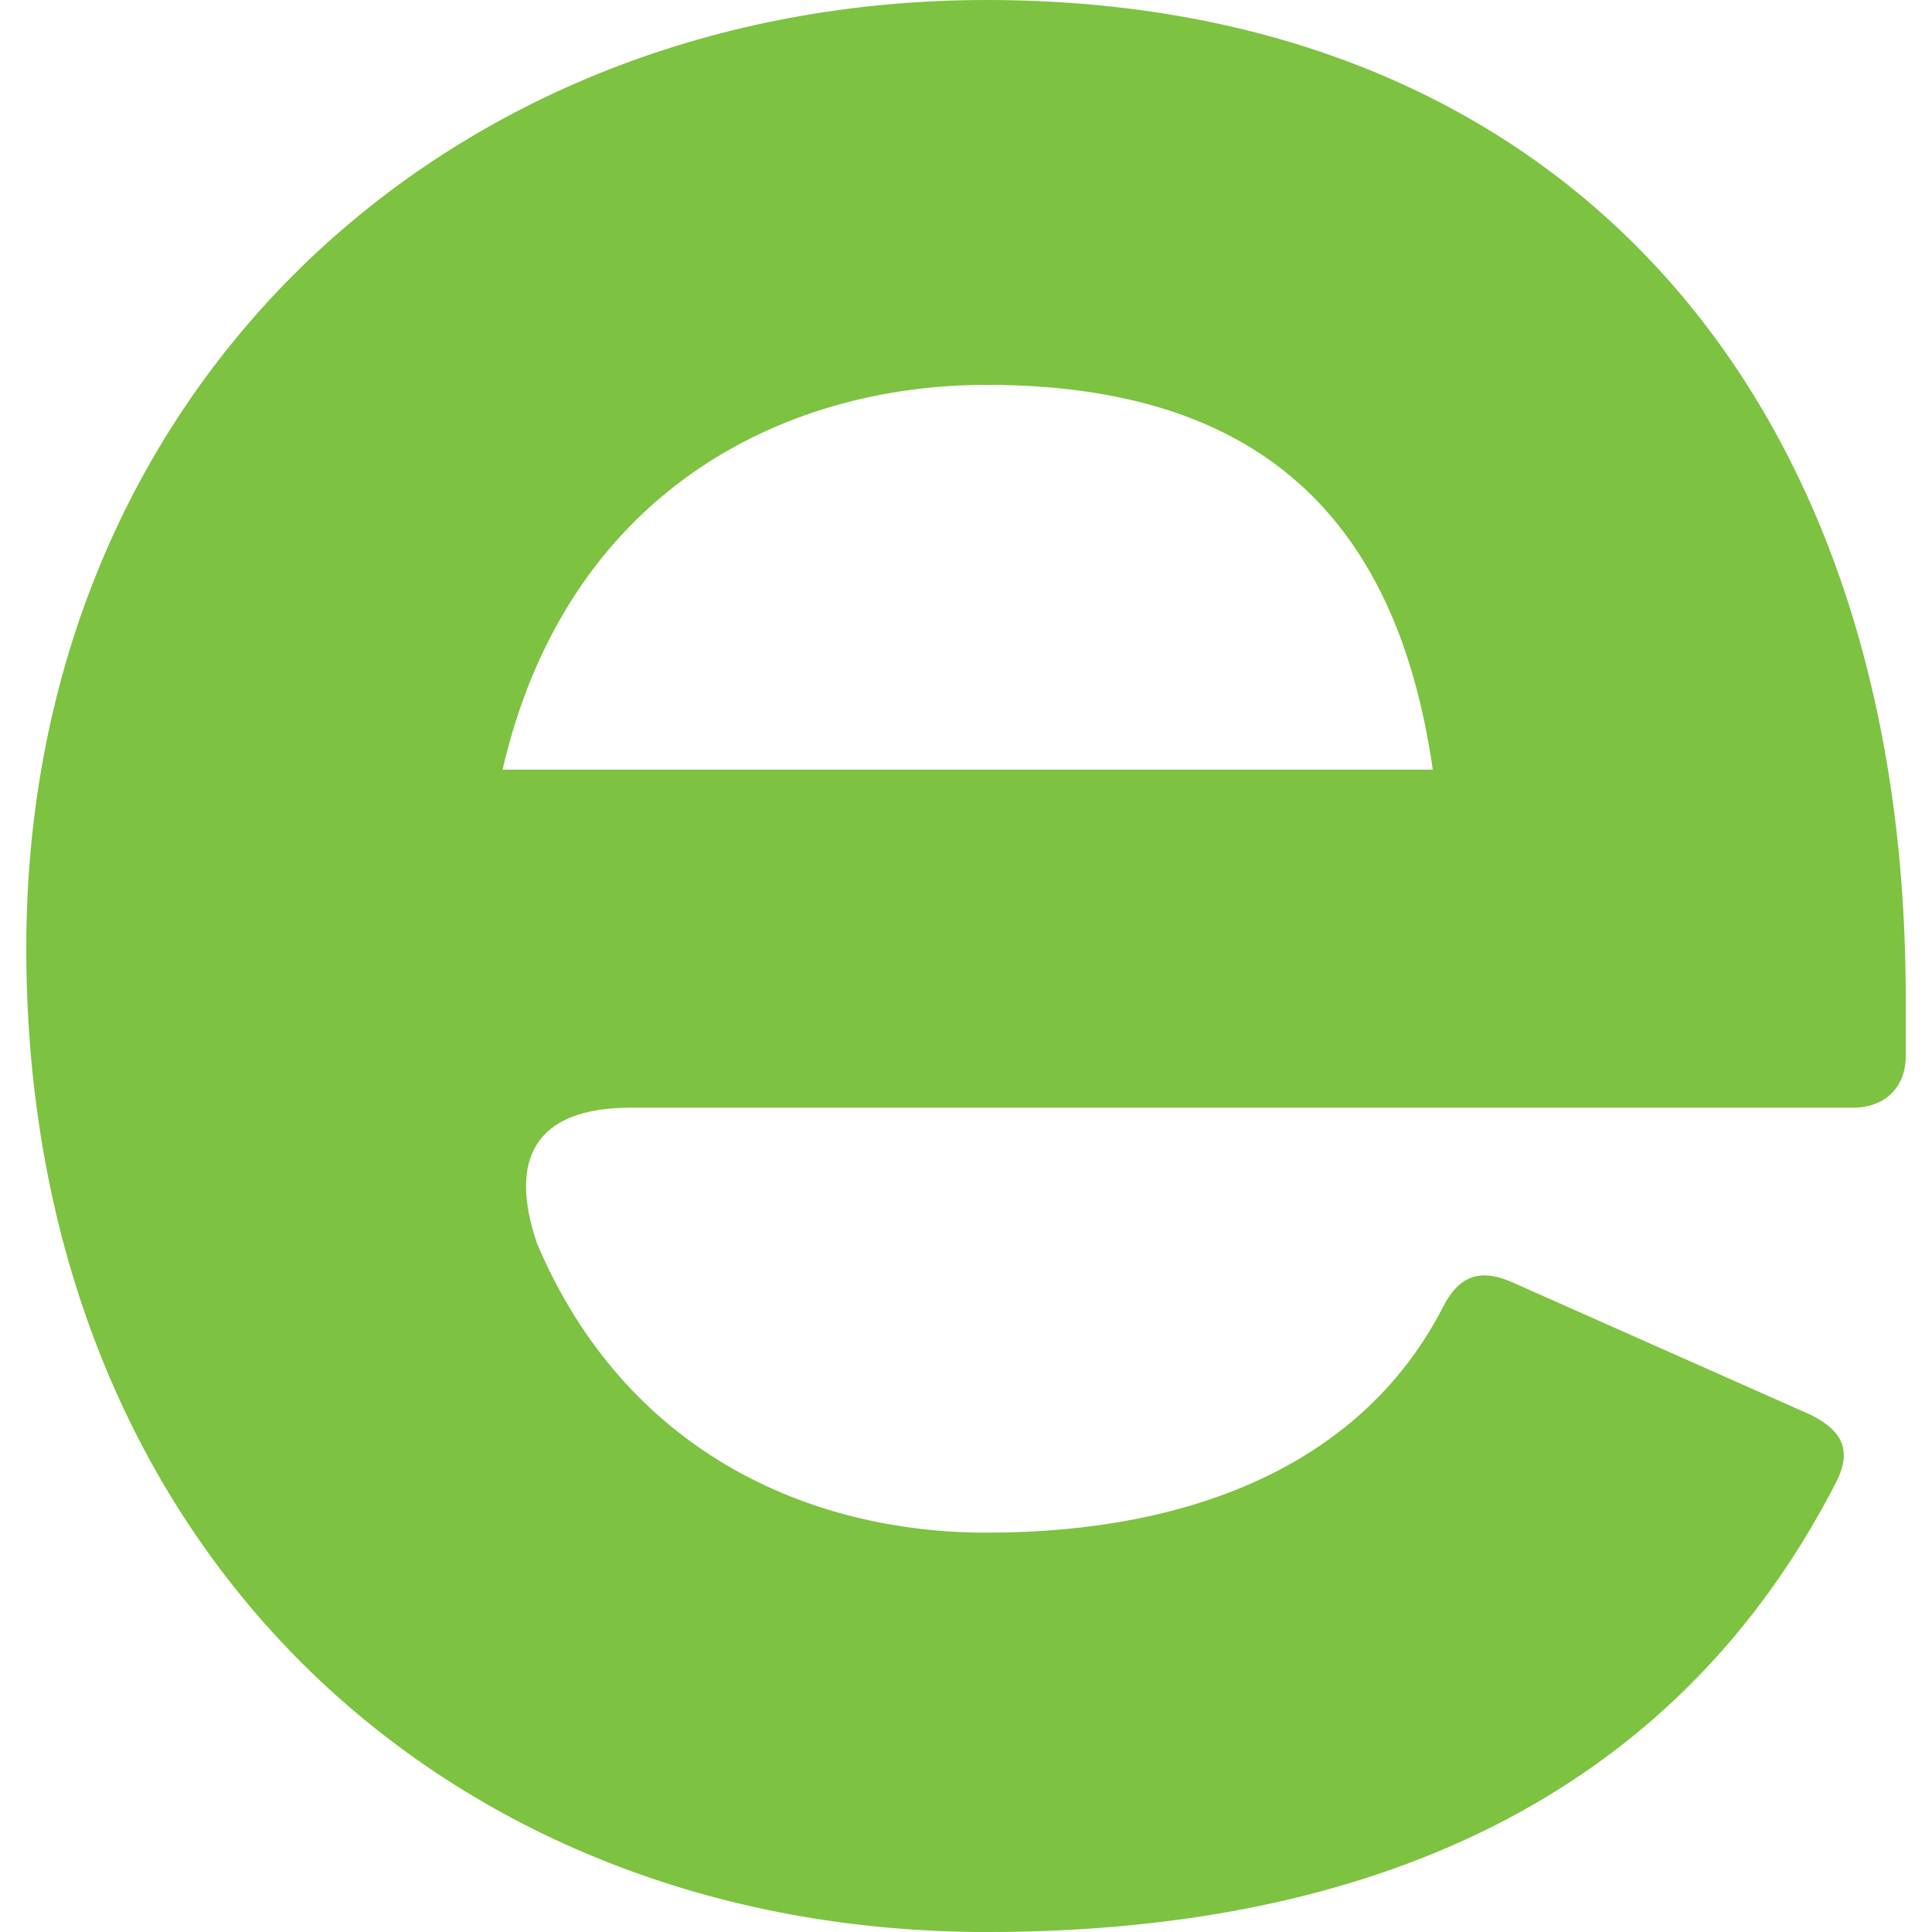
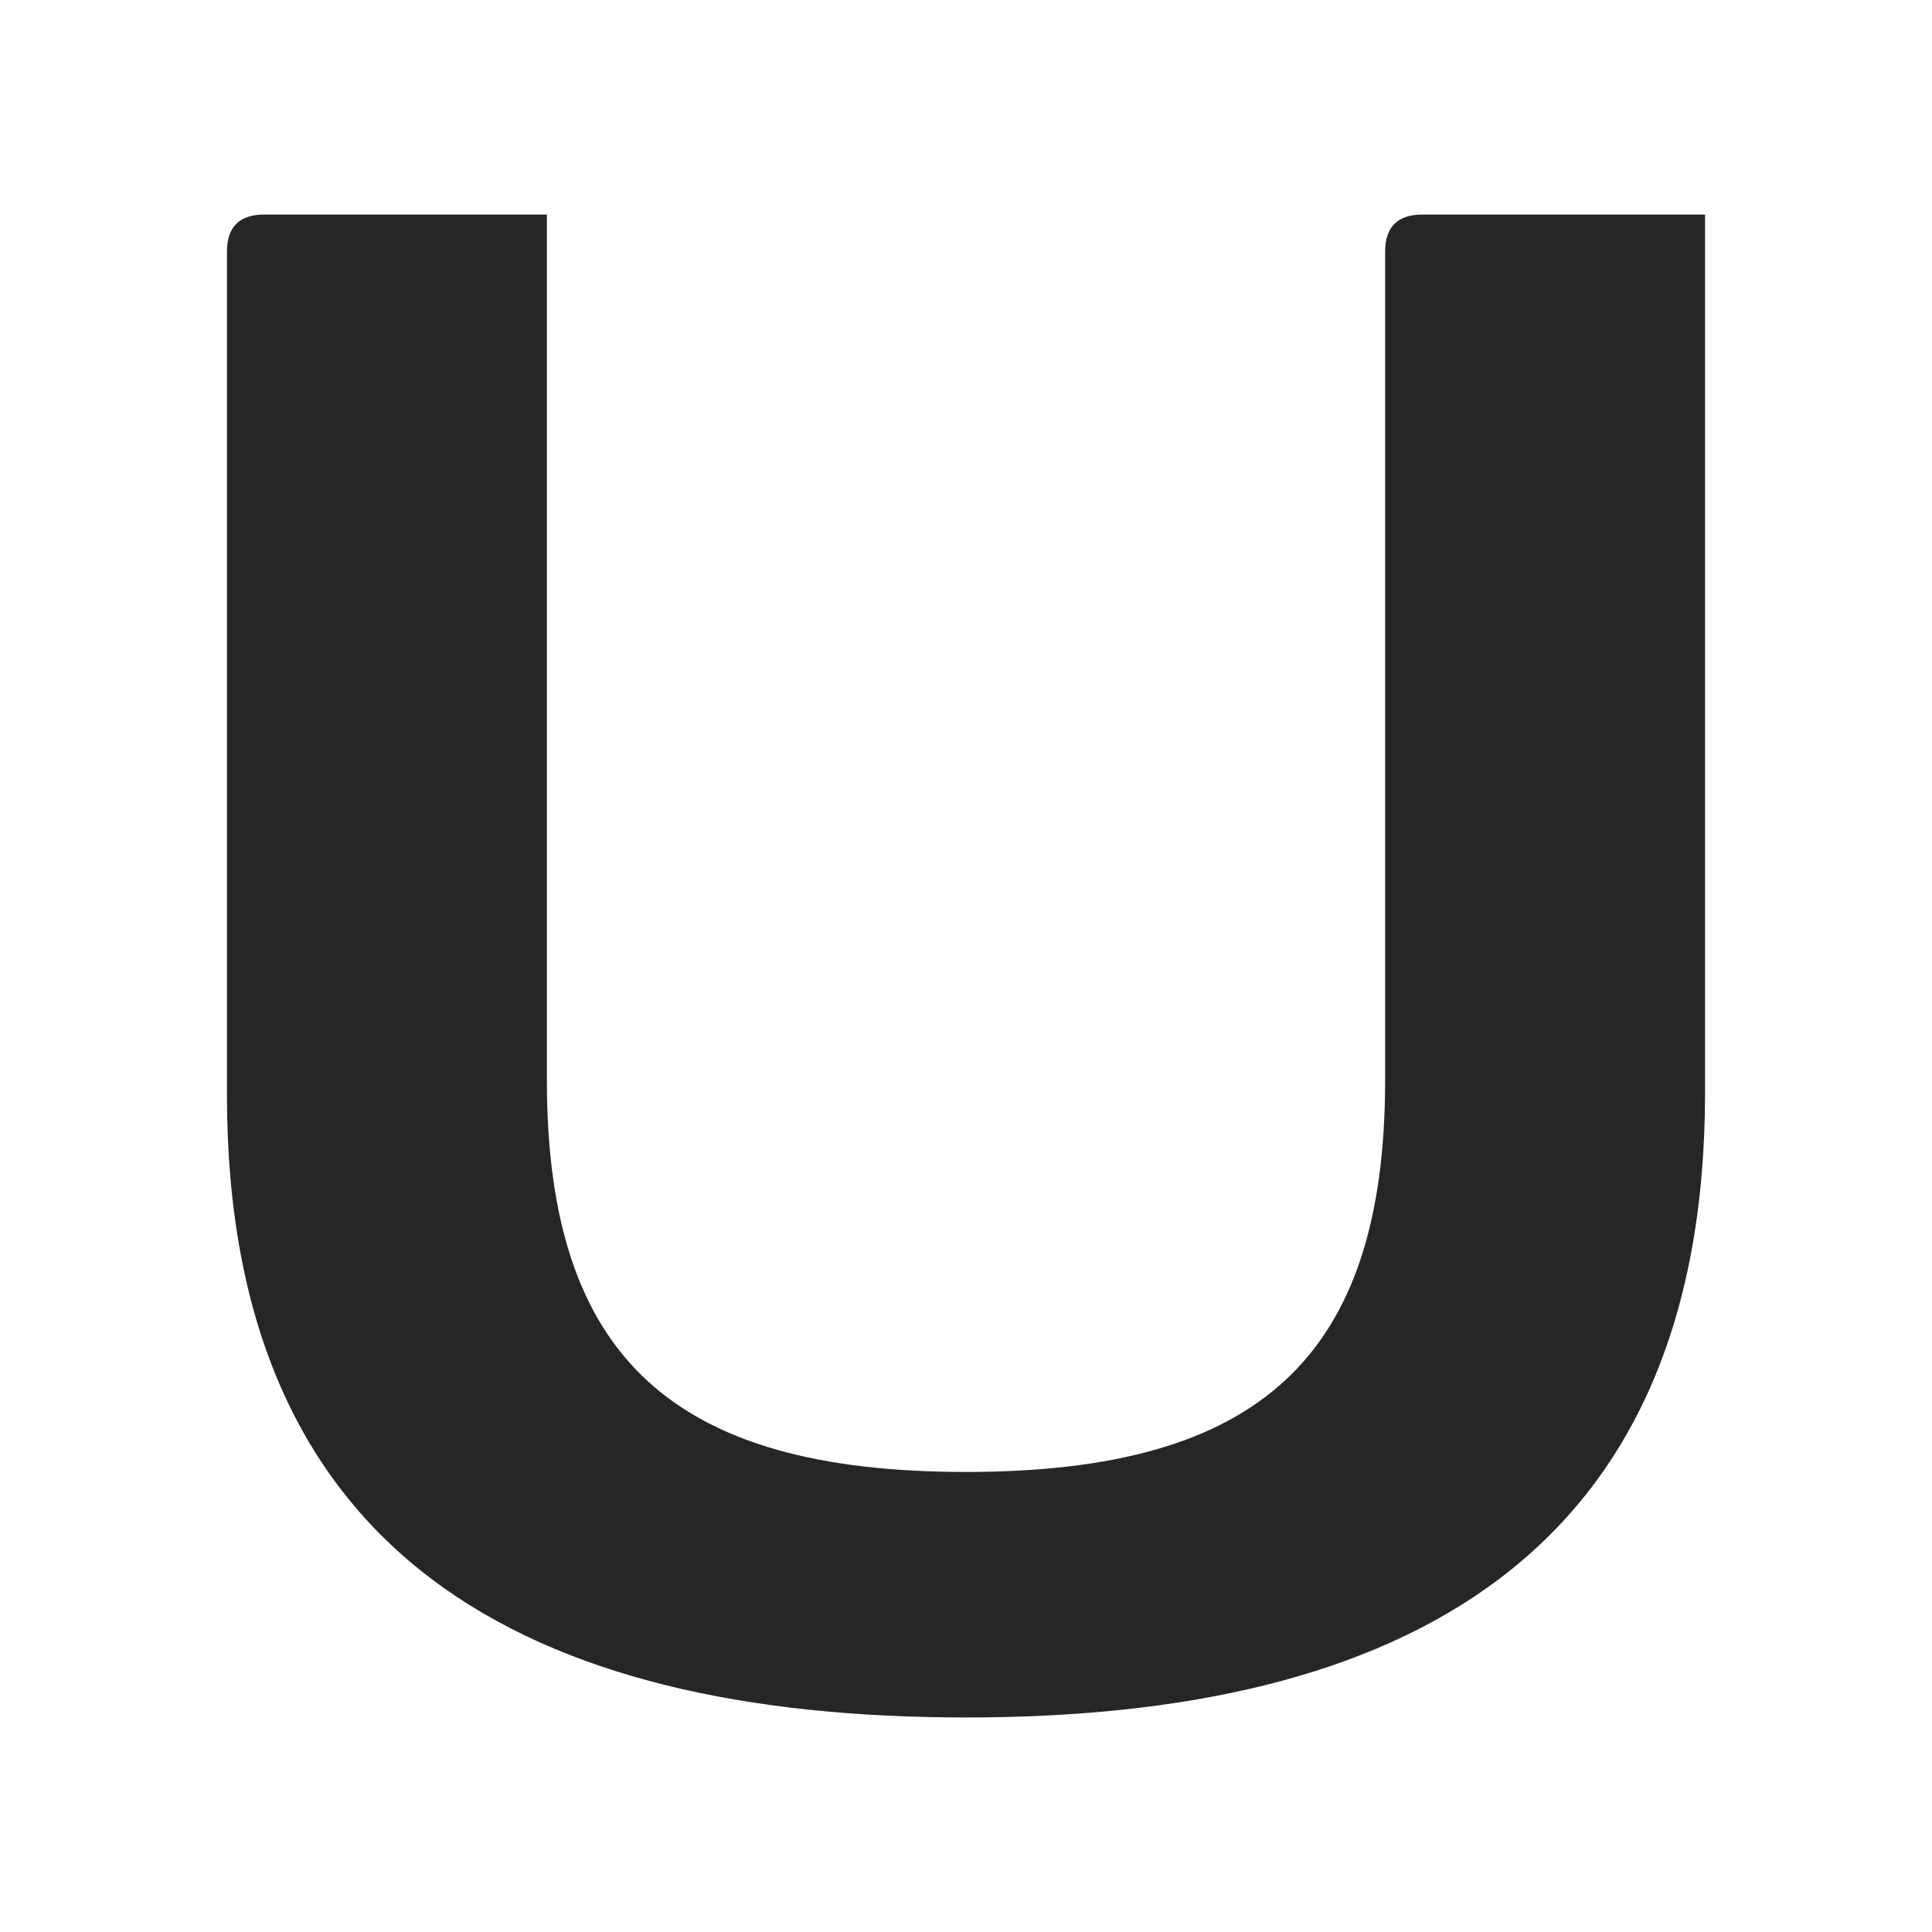
<svg xmlns="http://www.w3.org/2000/svg" width="100%" height="100%" viewBox="0 0 500 500" version="1.1" xml:space="preserve" style="fill-rule:evenodd;clip-rule:evenodd;stroke-linejoin:round;stroke-miterlimit:1.414;">
-   <g id="Fill-13" transform="matrix(2.88665,0,0,2.88684,-67.9642,-820.15)">
-     <path d="M68.6,353.1C74.3,328.4 93.5,318.6 112,318.6C136,318.6 148.7,330.1 152,353.1L68.6,353.1ZM112,284.1C63.6,284.1 25.9,319 25.9,369.1C25.9,422.8 63.5,457.3 112,457.3C143.5,457.3 172.7,447.2 188.2,416.9C189.6,414.1 188.7,412.3 185.8,410.9L159,399C156.2,397.8 154.3,398.5 152.9,401.3C145.8,415.1 130.8,421.5 112,421.5C96,421.5 79.6,414.2 71.7,395.6C69.1,388 71.5,383.4 80.1,383.4L189.7,383.4C192.5,383.4 194.4,381.6 194.4,378.8L194.4,373.3C194.3,318.1 162.3,284.1 112,284.1Z" style="fill:rgb(125,194,64);fill-rule:nonzero;" />
+   <g id="Fill-1" transform="matrix(6.41833,0,0,6.41833,-194.148,-1194.12)">
+     <path d="M69.2,255.3C86.8,255.3 99,248.8 99,230.1L99,194.7L87.6,194.7C86.6,194.7 86.1,195.2 86.1,196.2L86.1,229.6C86.1,240.8 81,245.4 69.2,245.4C57.4,245.4 52.3,240.8 52.3,229.6L52.3,194.7L40.9,194.7C39.9,194.7 39.4,195.2 39.4,196.2L39.4,230.2C39.4,248.8 51.5,255.3 69.2,255.3" style="fill:rgb(38,38,38);fill-rule:nonzero;" />
  </g>
</svg>
